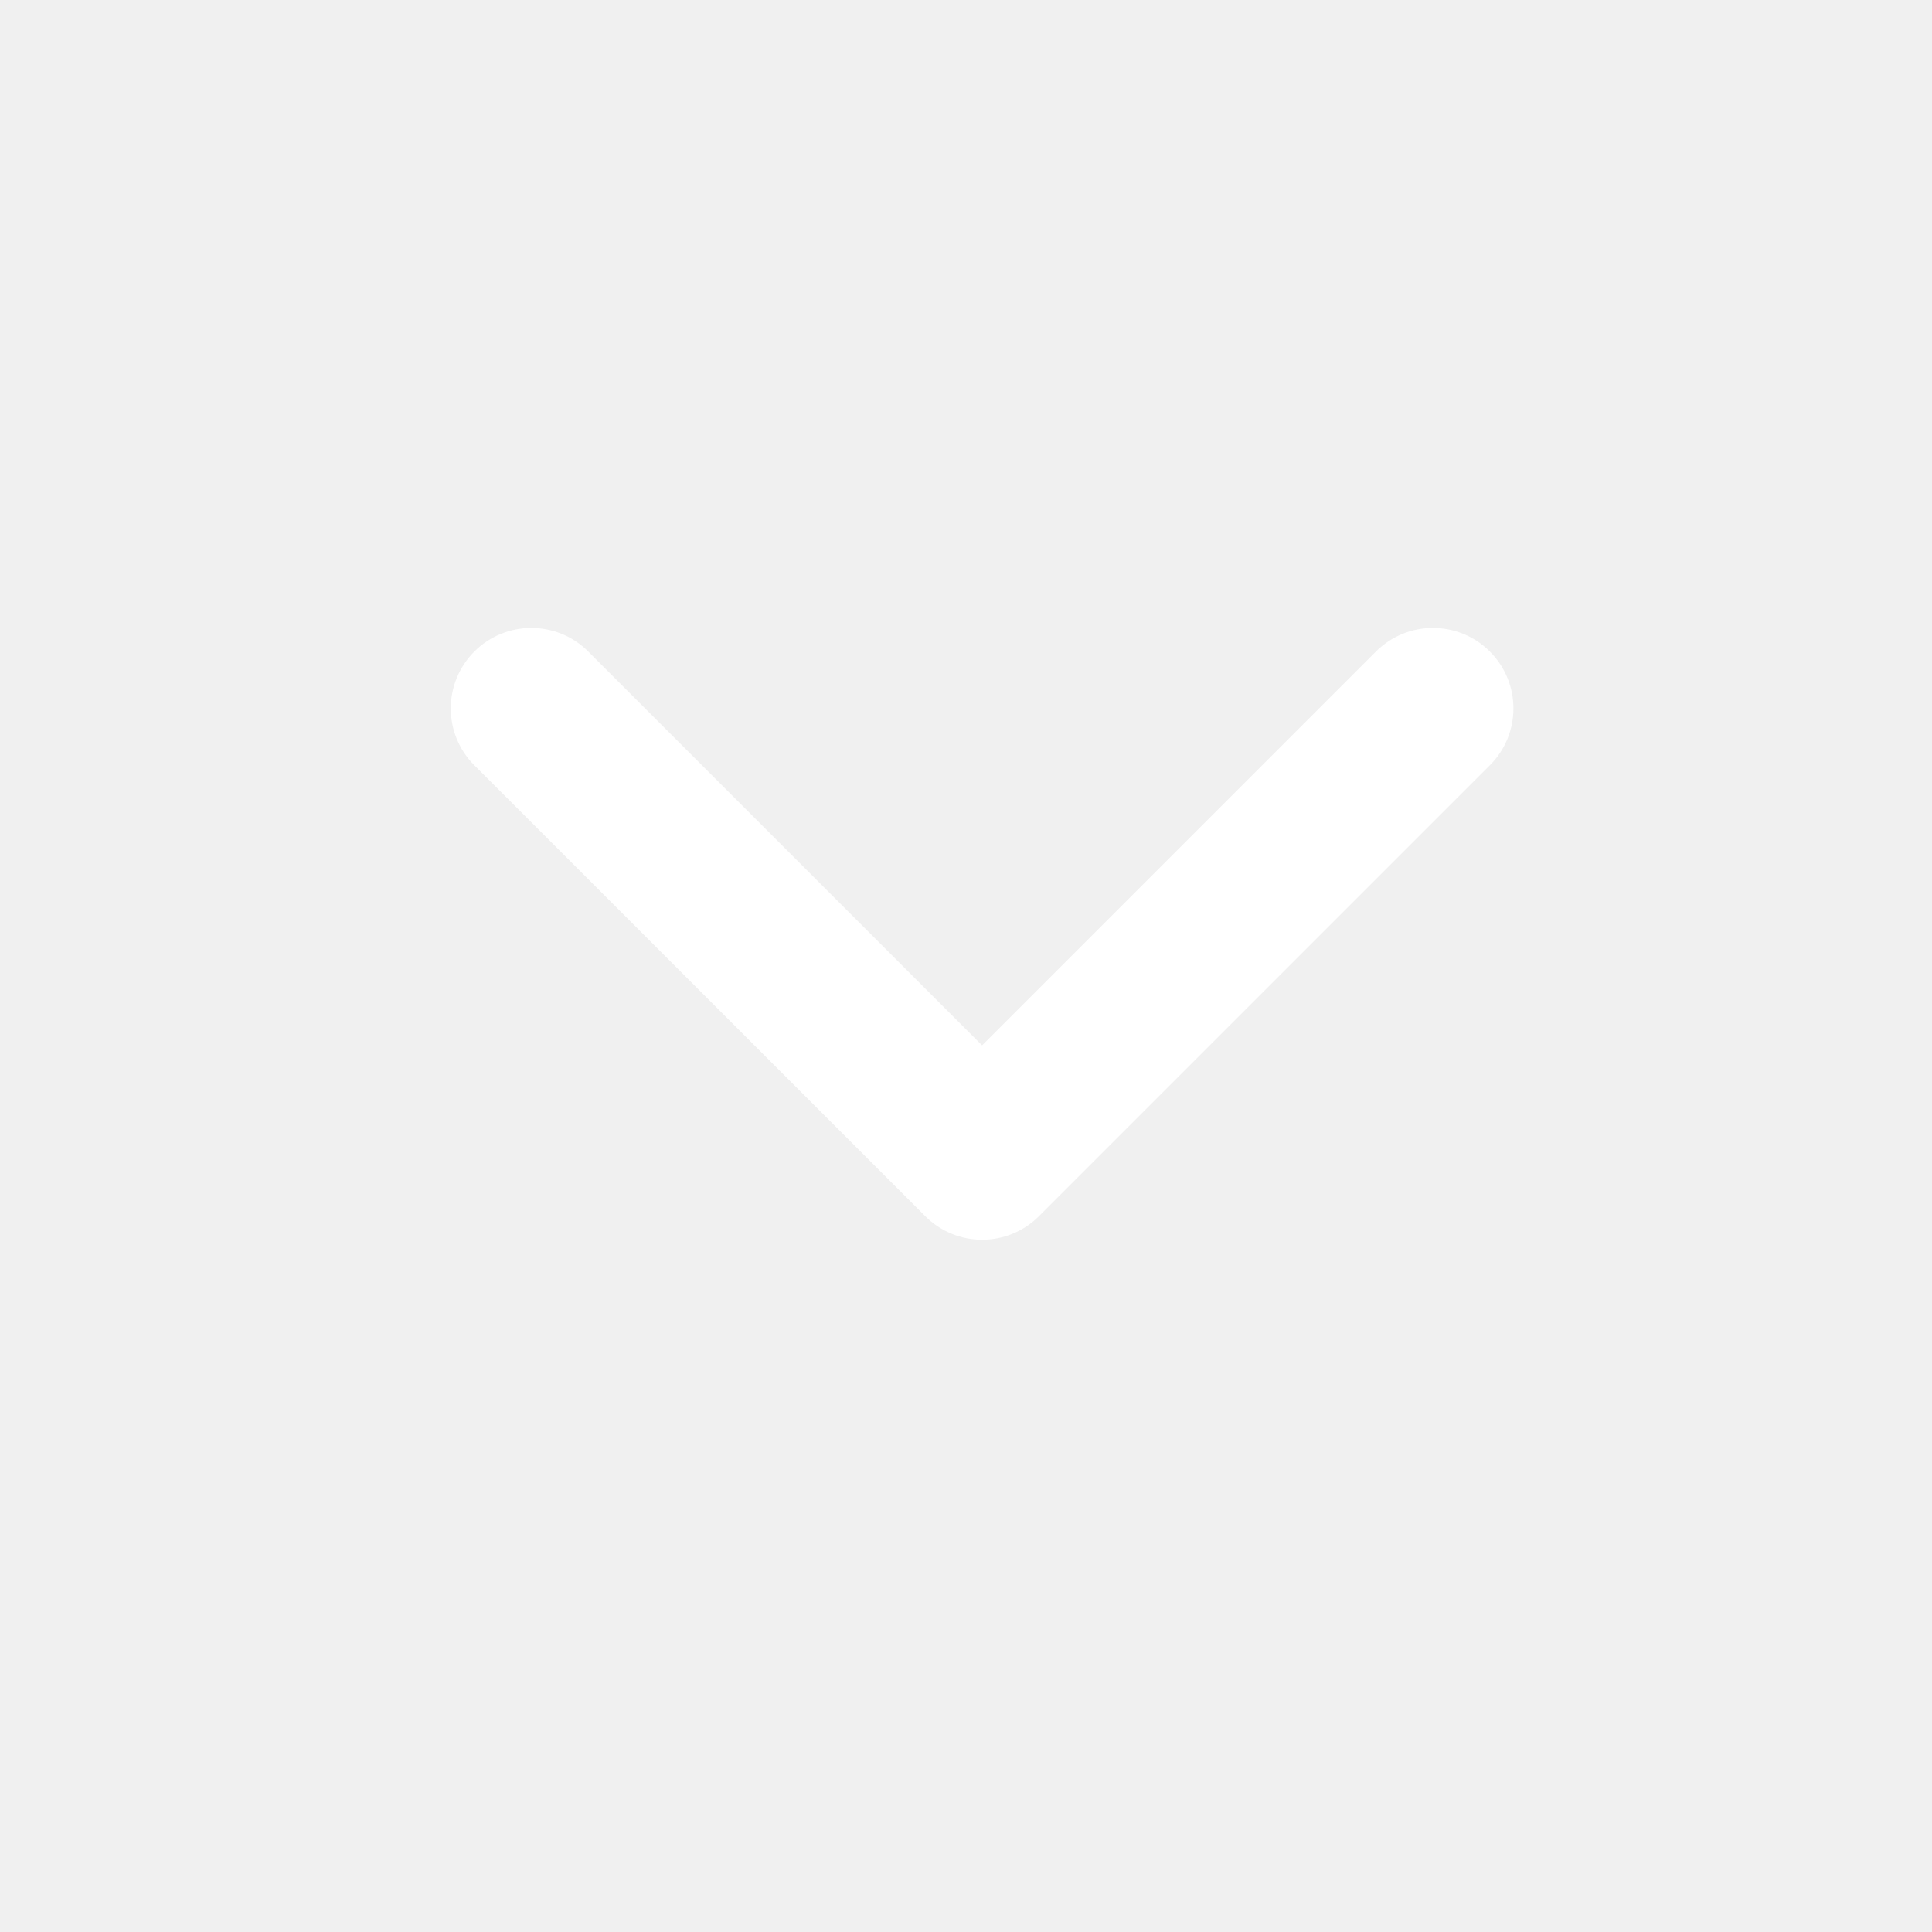
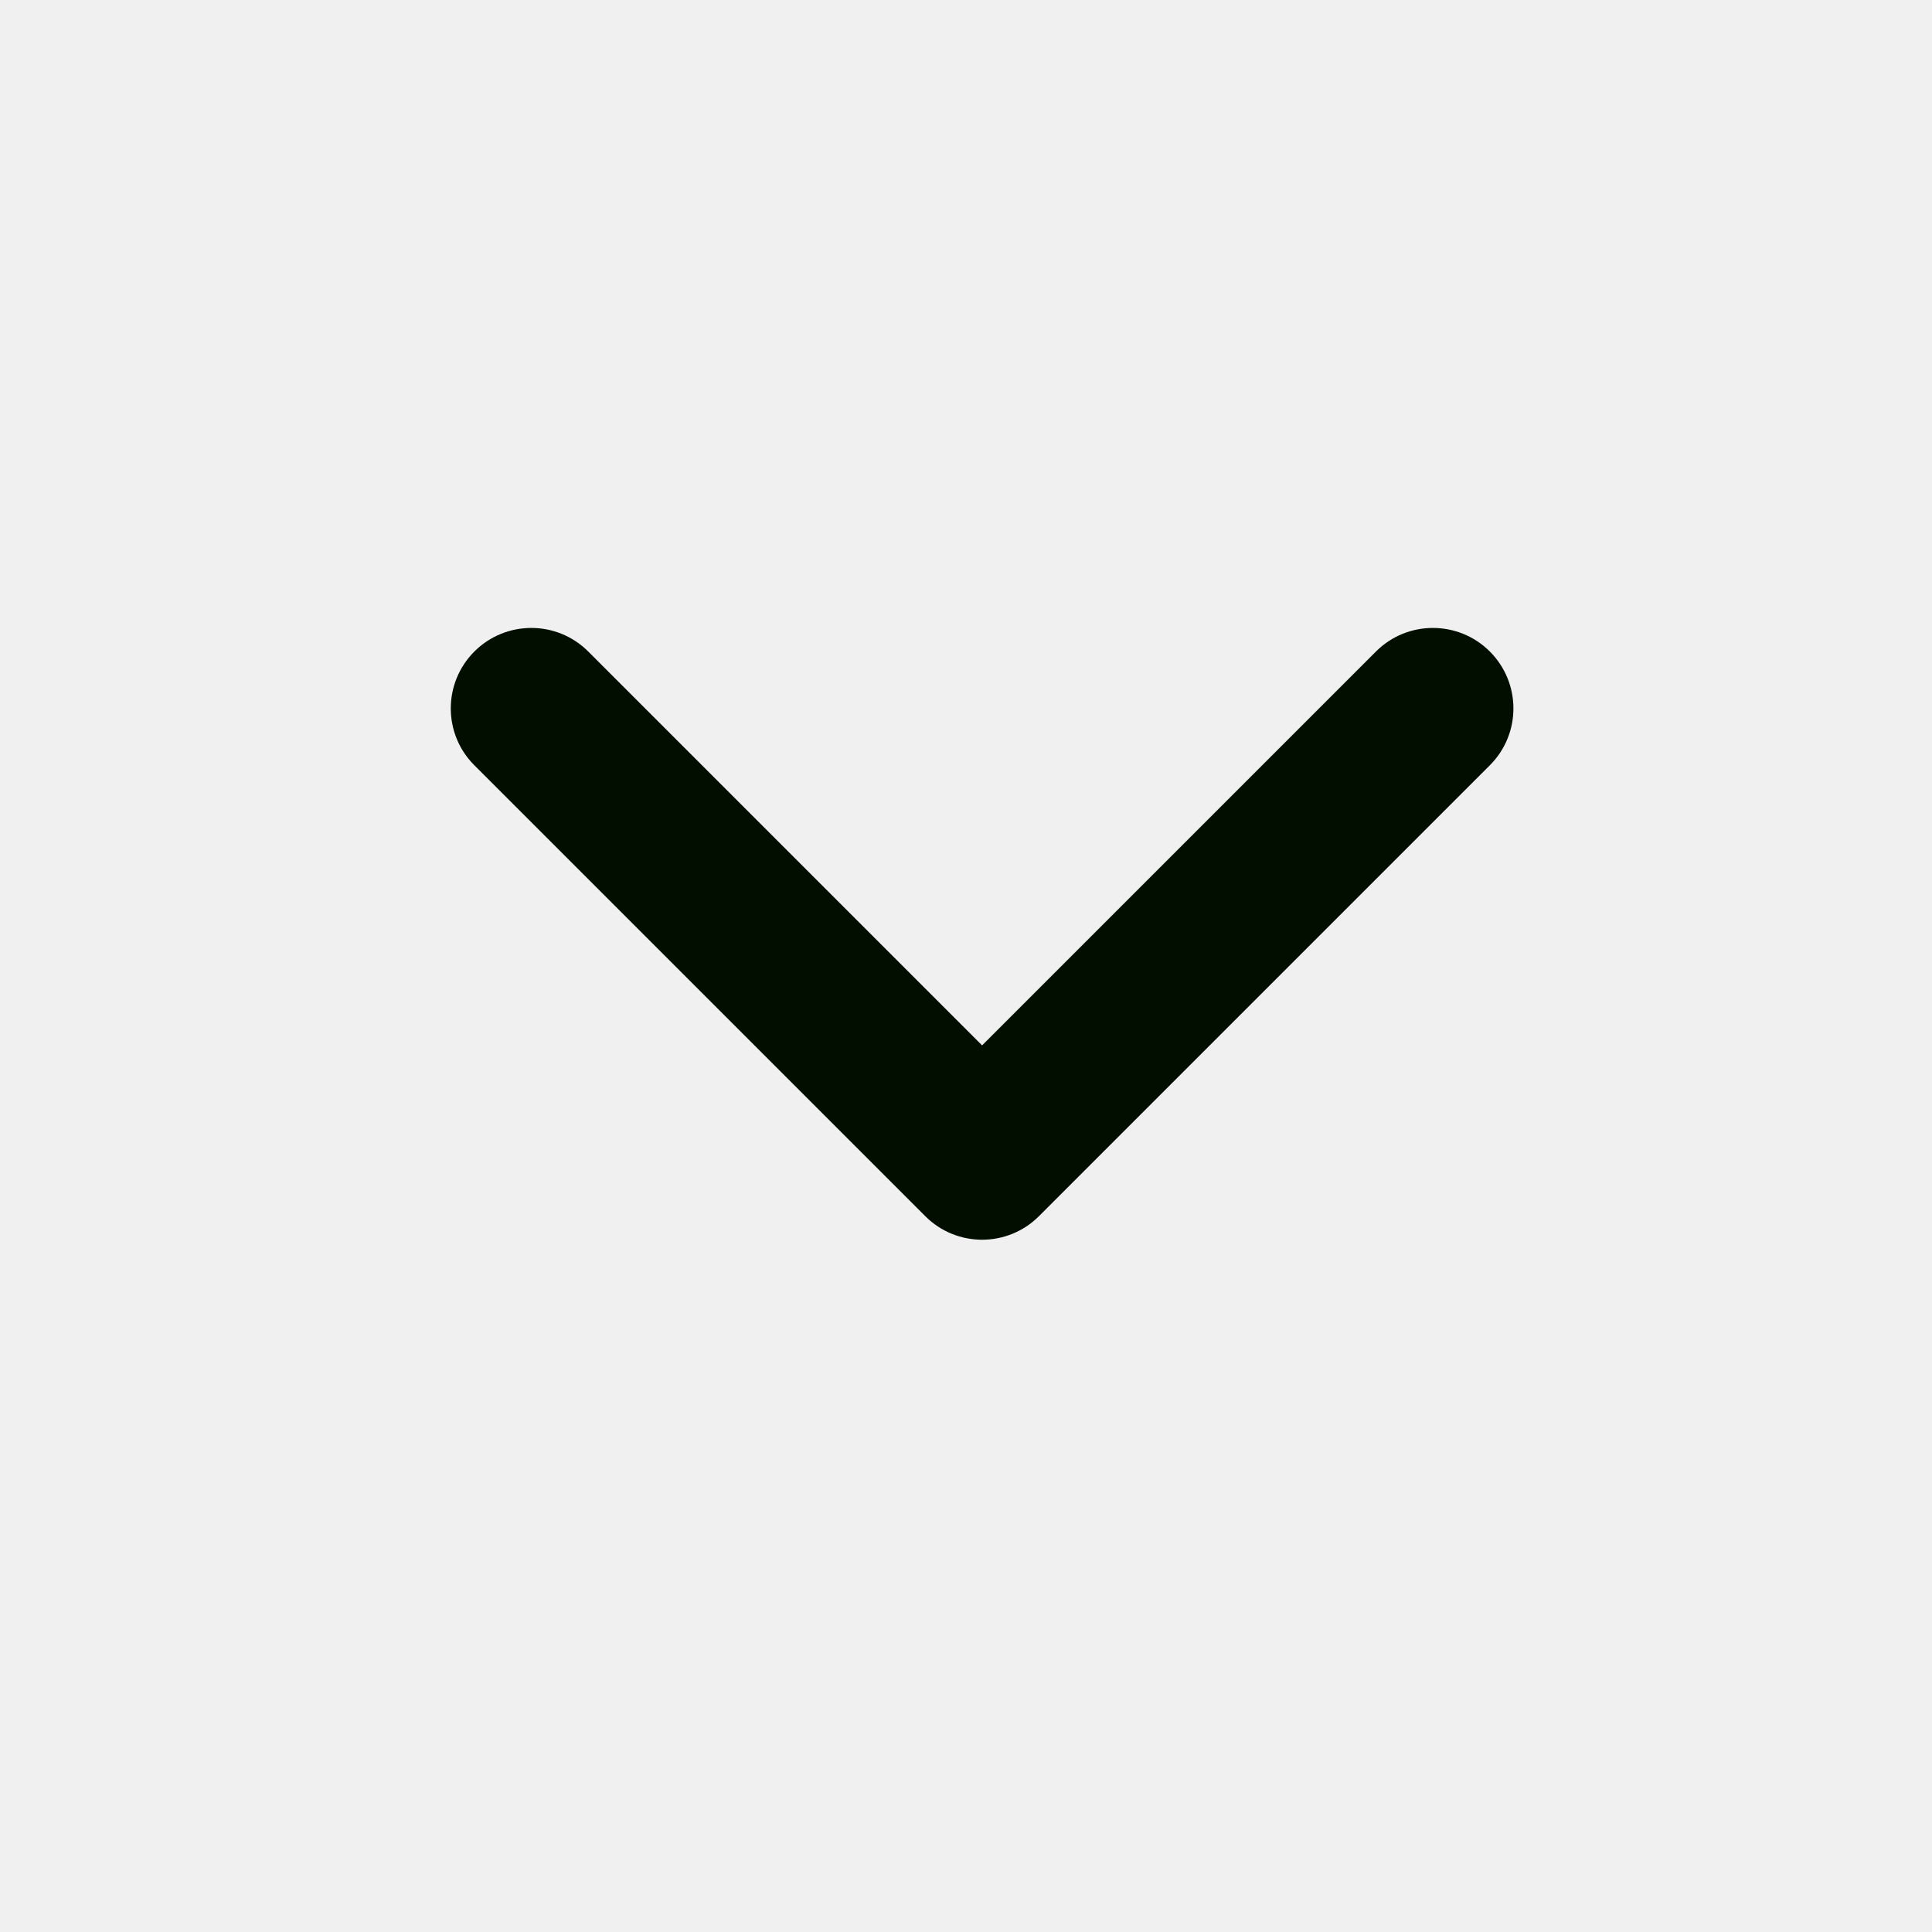
<svg xmlns="http://www.w3.org/2000/svg" width="24" height="24" viewBox="0 0 24 24" fill="none">
  <g clip-path="url(#clip0_847_11524)">
-     <path fill-rule="evenodd" clip-rule="evenodd" d="M5.893 8.093C6.284 7.703 6.917 7.703 7.307 8.093L12.2 12.986L17.093 8.093C17.483 7.703 18.117 7.703 18.507 8.093C18.898 8.484 18.898 9.117 18.507 9.507L12.907 15.107C12.517 15.498 11.883 15.498 11.493 15.107L5.893 9.507C5.502 9.117 5.502 8.484 5.893 8.093Z" fill="#fff" />
+     <path fill-rule="evenodd" clip-rule="evenodd" d="M5.893 8.093C6.284 7.703 6.917 7.703 7.307 8.093L12.2 12.986L17.093 8.093C17.483 7.703 18.117 7.703 18.507 8.093C18.898 8.484 18.898 9.117 18.507 9.507L12.907 15.107C12.517 15.498 11.883 15.498 11.493 15.107L5.893 9.507C5.502 9.117 5.502 8.484 5.893 8.093Z" fill="#020F00" />
  </g>
  <defs>
    <clipPath id="clip0_847_11524">
      <rect width="24" height="24" fill="white" transform="translate(0 24) rotate(-90)" />
    </clipPath>
  </defs>
</svg>
